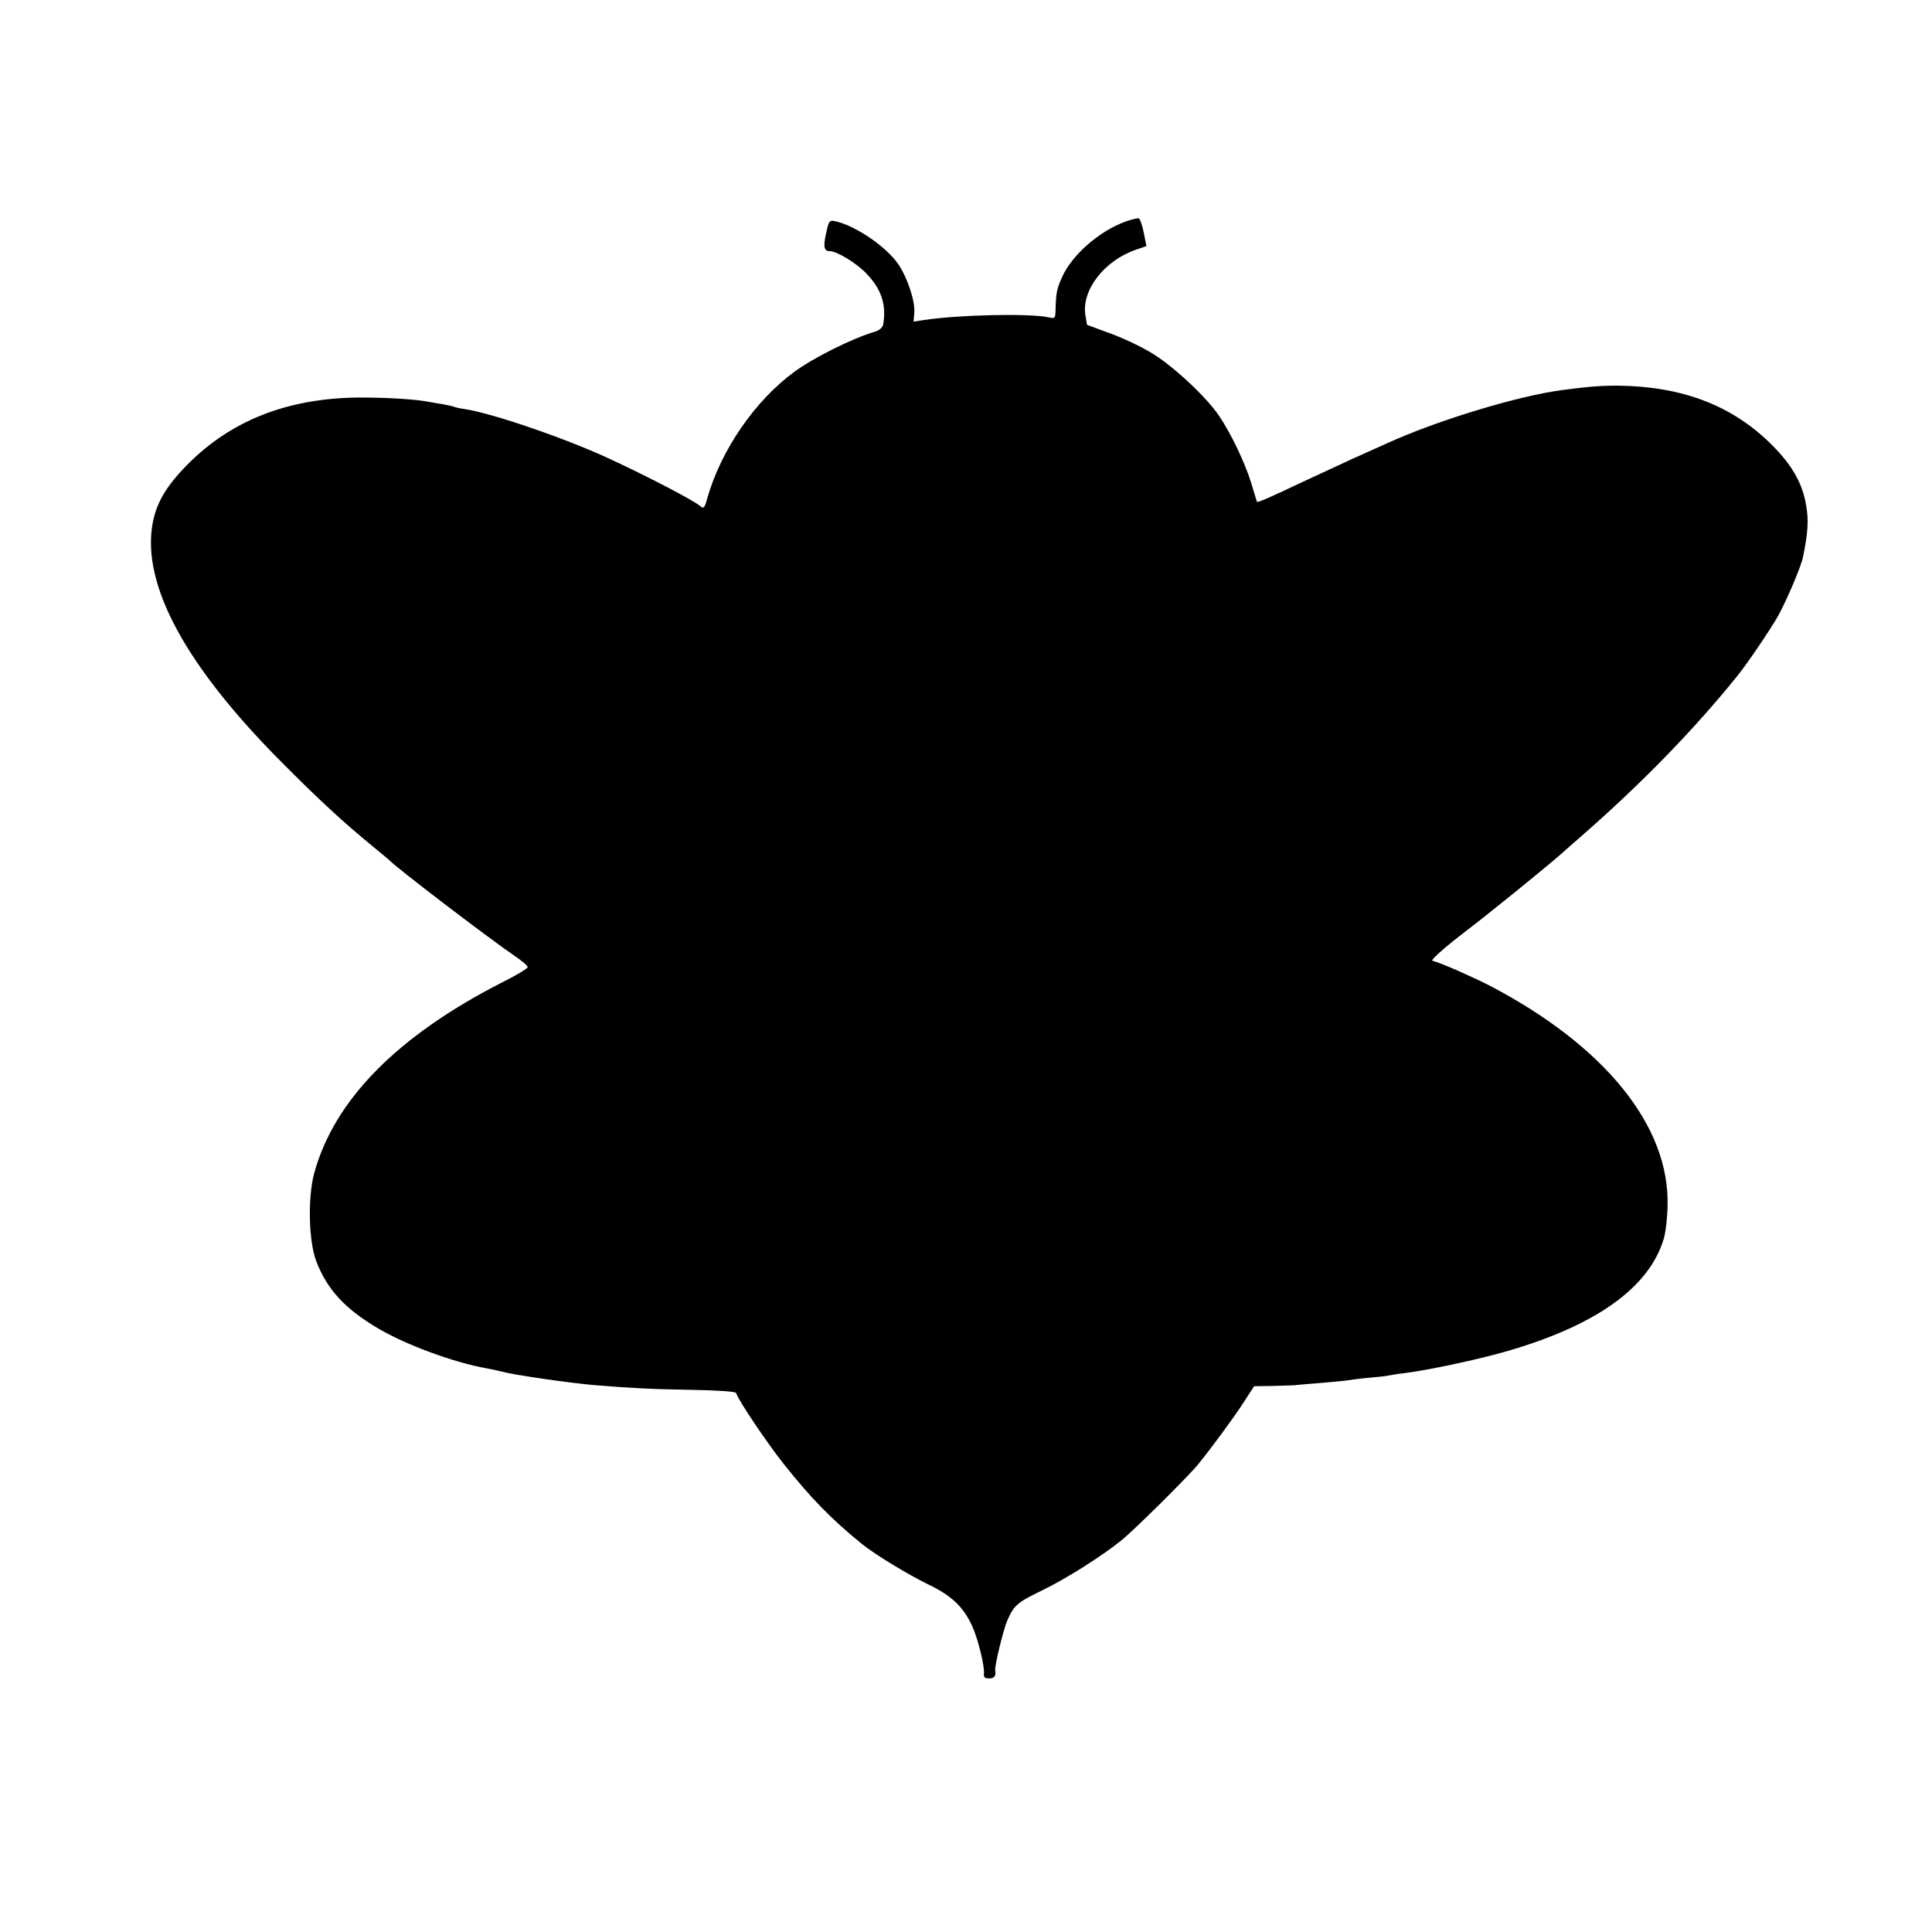
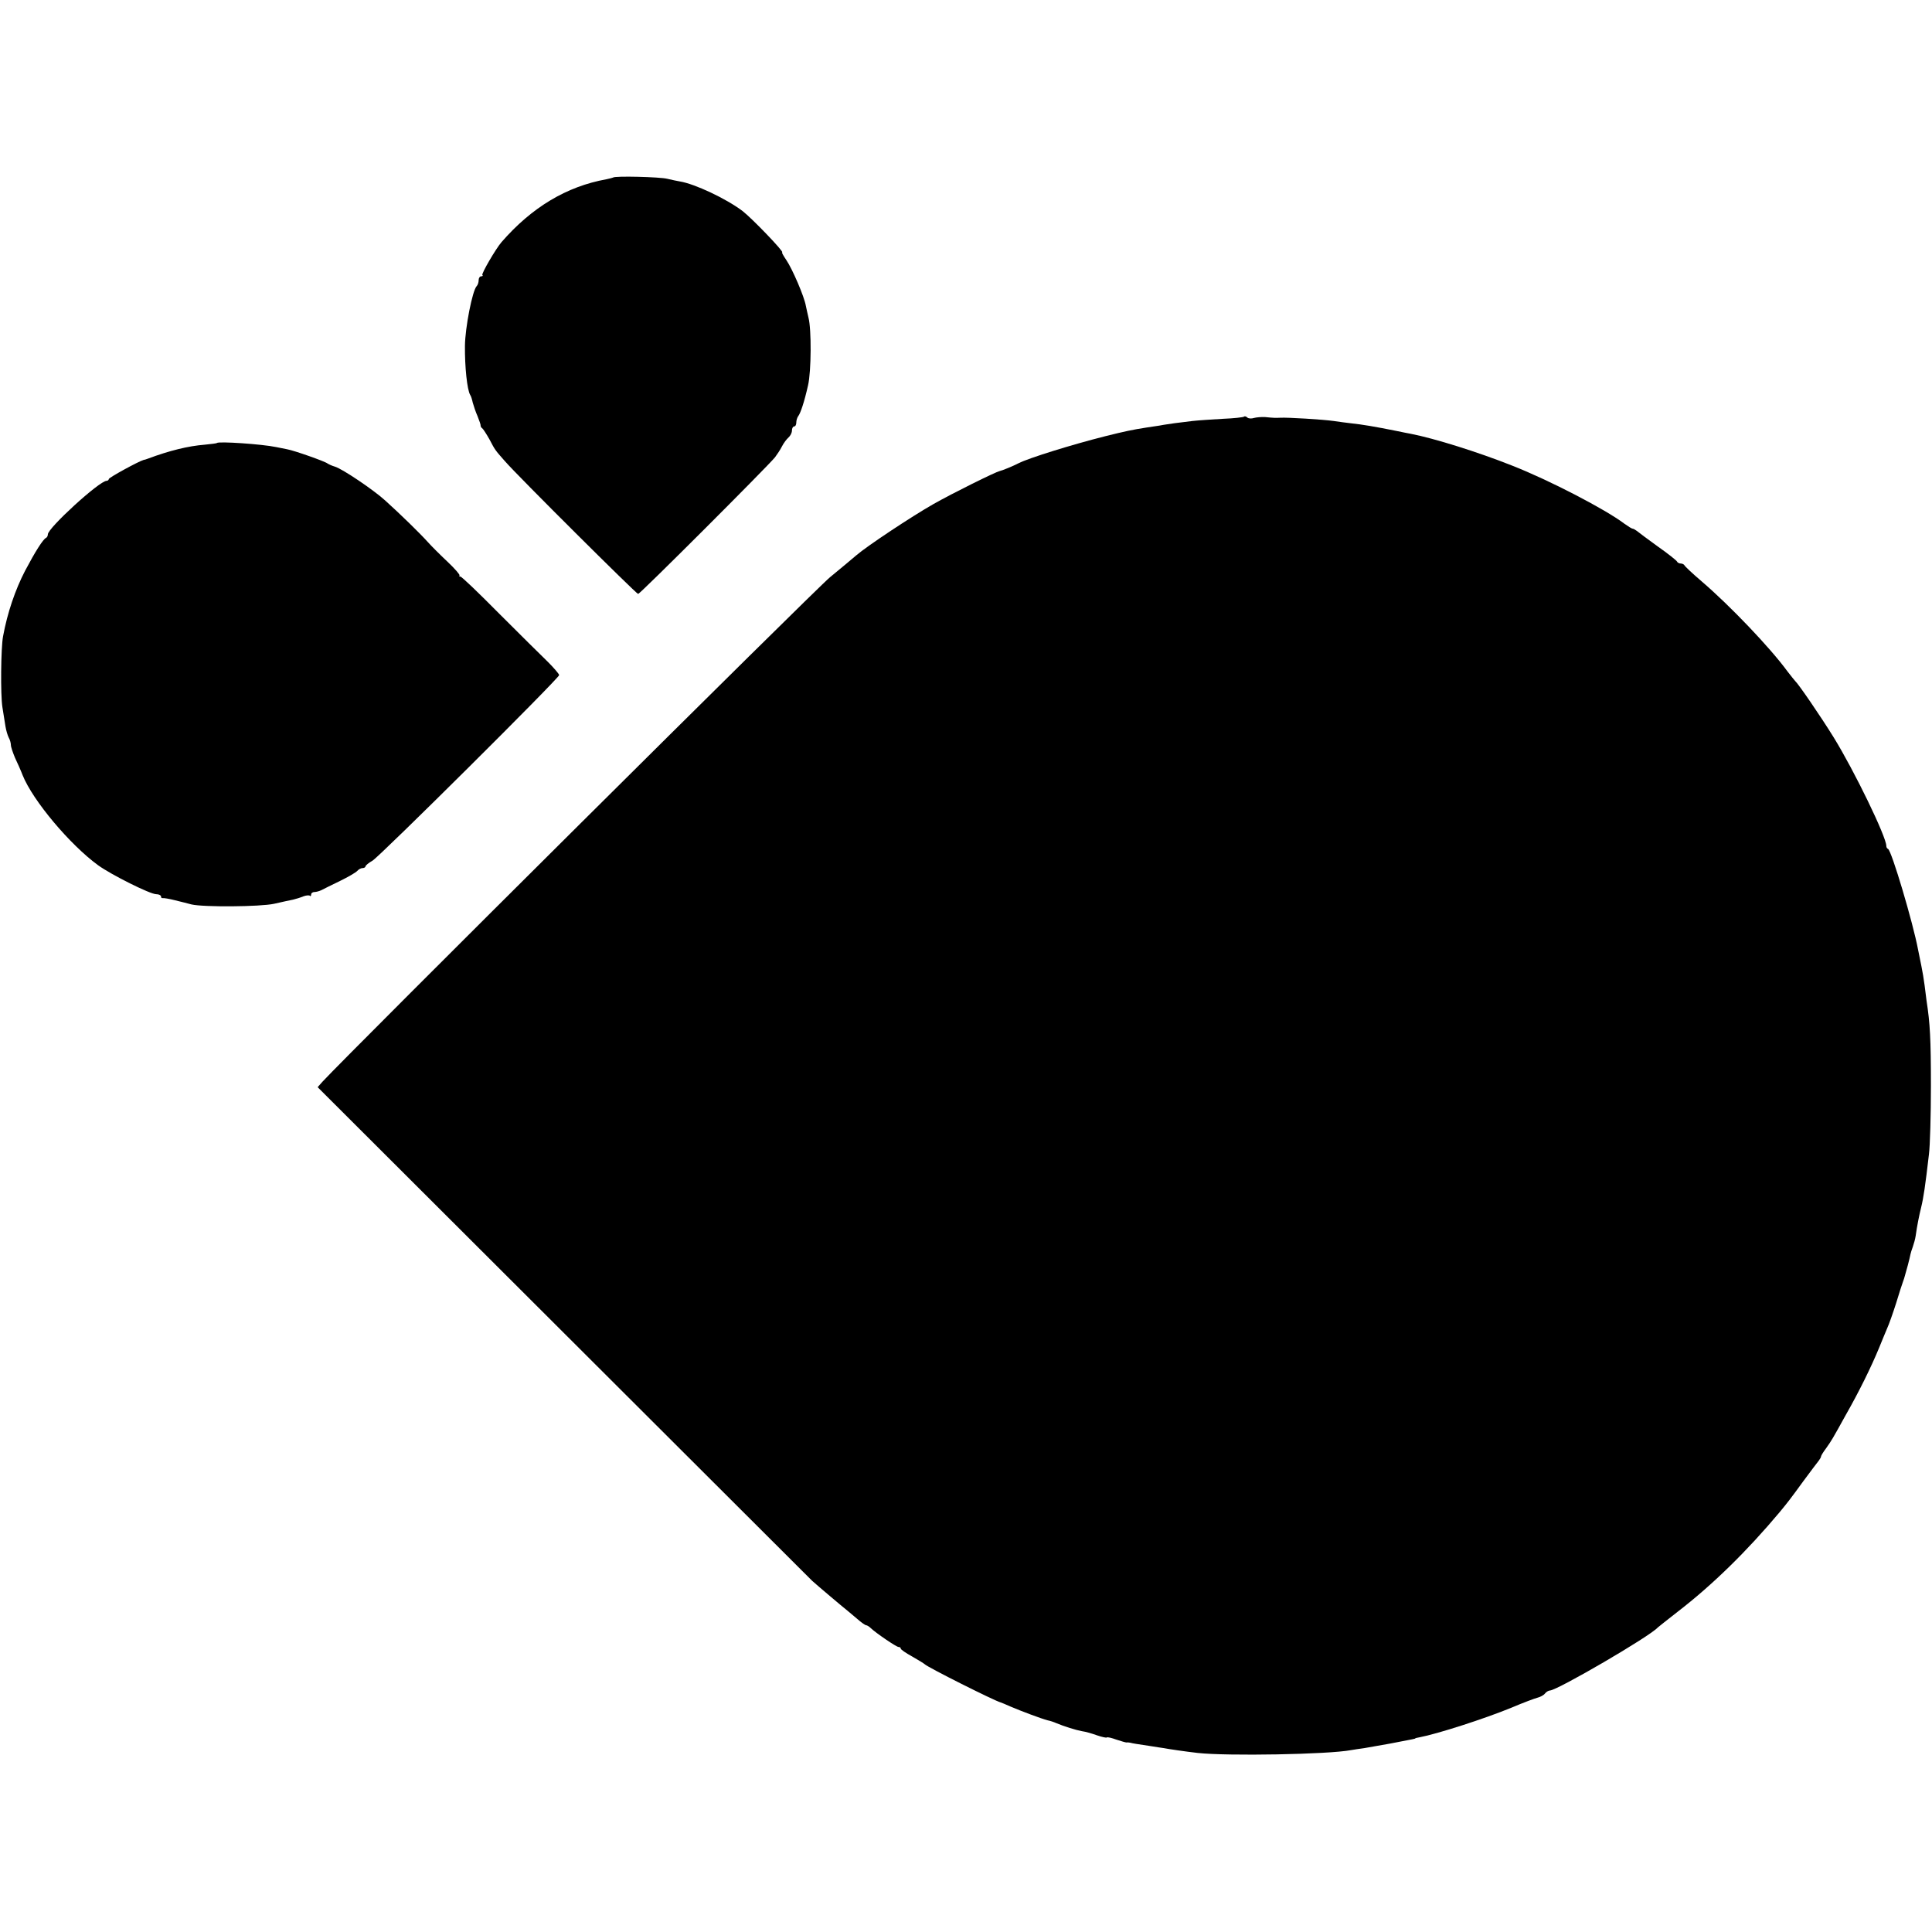
- <svg xmlns="http://www.w3.org/2000/svg" version="1.0" width="800pt" height="800pt" viewBox="0 0 800 800" preserveAspectRatio="xMidYMid meet">
-   <g transform="translate(0,800) scale(0.1,-0.1)" fill="#000000" stroke="none">
-     <path d="M4659 7082 c-109 -40 -221 -139 -261 -229 -22 -50 -25 -63 -27 -131 -1 -41 -2 -42 -28 -36 -82 17 -367 11 -517 -11 l-43 -7 3 39 c3 49 -29 144 -67 200 -51 73 -176 158 -260 177 -24 5 -27 3 -38 -49 -13 -57 -9 -75 15 -75 29 0 110 -49 151 -92 63 -65 84 -130 70 -212 -2 -12 -16 -24 -33 -29 -95 -28 -255 -108 -334 -166 -164 -120 -304 -324 -361 -523 -11 -41 -15 -46 -29 -34 -26 23 -212 120 -371 194 -179 84 -490 191 -604 208 -22 3 -43 8 -46 10 -4 2 -24 6 -44 10 -21 3 -47 8 -59 10 -55 11 -172 18 -286 18 -297 -2 -533 -94 -715 -279 -86 -87 -127 -156 -143 -242 -46 -253 135 -588 533 -988 159 -160 260 -253 385 -355 30 -25 57 -47 60 -50 24 -28 419 -329 525 -401 28 -19 50 -38 50 -44 0 -5 -49 -35 -110 -65 -431 -221 -691 -485 -774 -788 -27 -100 -23 -280 8 -363 45 -118 119 -199 259 -281 116 -68 312 -140 447 -164 17 -3 46 -9 65 -14 52 -14 269 -45 375 -55 161 -13 233 -17 404 -20 114 -2 187 -7 189 -13 10 -32 129 -208 198 -295 113 -142 197 -228 324 -331 53 -43 192 -127 272 -166 97 -46 147 -93 184 -174 24 -53 53 -170 48 -199 -1 -12 5 -17 22 -17 21 0 29 10 25 33 -3 19 33 167 50 207 28 63 40 74 143 124 98 47 250 143 331 209 53 43 273 261 315 312 56 69 149 195 189 257 l44 68 71 1 c39 1 82 2 96 3 14 2 66 6 115 10 50 4 99 9 110 11 11 2 49 7 84 10 35 3 73 7 85 10 11 2 39 7 61 9 108 14 303 56 425 91 370 107 589 264 649 465 8 25 15 86 16 135 10 332 -260 665 -739 915 -71 36 -197 92 -235 102 -7 2 42 47 110 100 68 52 135 105 149 117 14 11 30 24 35 28 26 20 202 164 229 188 6 6 47 41 91 80 251 219 469 443 648 665 41 50 139 195 170 250 36 66 95 204 103 244 21 104 24 153 12 218 -14 81 -52 151 -120 224 -171 183 -392 269 -683 267 -61 -1 -98 -4 -205 -18 -184 -24 -516 -125 -723 -219 -18 -8 -84 -38 -147 -66 -63 -29 -155 -72 -205 -95 -133 -63 -187 -87 -190 -83 -1 2 -12 37 -24 78 -25 82 -83 204 -133 278 -53 79 -197 213 -284 263 -43 26 -120 62 -171 80 l-92 34 -7 42 c-15 103 80 225 210 269 l43 15 -11 56 c-6 31 -16 58 -21 59 -6 1 -31 -5 -56 -14z" />
+ <svg xmlns="http://www.w3.org/2000/svg" version="1.0" width="888pt" height="888pt" viewBox="0 0 888 888" preserveAspectRatio="xMidYMid meet">
+   <g transform="translate(0,888) scale(0.1,-0.1)" fill="#000000" stroke="none">
+     <path d="M2818 8064 c-2 -1 -16 -5 -31 -8 -183 -33 -343 -129 -482 -289 -26 -30 -93 -145 -88 -151 4 -3 1 -6 -5 -6 -7 0 -12 -8 -12 -18 0 -10 -4 -22 -9 -27 -20 -21 -53 -191 -54 -274 -1 -97 10 -202 24 -226 4 -5 9 -22 12 -36 4 -14 13 -42 22 -62 8 -20 15 -40 14 -43 0 -4 3 -10 8 -13 4 -3 19 -26 33 -51 26 -50 27 -50 71 -100 58 -67 604 -610 612 -610 9 0 594 585 629 628 9 12 24 34 32 50 8 16 22 34 30 41 9 8 16 22 16 32 0 11 5 19 10 19 6 0 10 8 10 18 0 10 4 22 8 28 11 13 29 67 46 143 15 64 16 258 2 311 -3 14 -9 38 -12 54 -7 42 -62 170 -90 211 -13 19 -22 35 -19 35 12 0 -139 157 -182 190 -75 57 -220 125 -288 136 -11 2 -37 7 -57 12 -33 9 -243 14 -250 6z" />
+     <path d="M5718 6965 c-3 -3 -47 -8 -98 -10 -51 -3 -113 -7 -139 -10 -25 -3 -62 -8 -81 -10 -19 -3 -51 -7 -70 -11 -19 -3 -46 -7 -60 -9 -65 -10 -102 -18 -190 -40 -151 -38 -351 -100 -398 -124 -25 -13 -76 -34 -87 -36 -21 -5 -215 -101 -305 -152 -100 -57 -304 -192 -355 -236 -16 -14 -70 -59 -120 -100 -68 -56 -2213 -2189 -2333 -2319 l-22 -25 1126 -1124 c619 -618 1135 -1133 1147 -1145 21 -19 139 -119 162 -137 5 -4 25 -21 44 -37 19 -17 38 -30 42 -30 4 0 14 -6 21 -13 24 -23 118 -87 128 -87 6 0 10 -3 10 -7 0 -5 24 -21 53 -37 28 -16 54 -32 57 -35 11 -13 324 -170 350 -176 3 -1 23 -9 45 -19 49 -21 143 -56 170 -63 11 -2 29 -8 40 -13 36 -15 90 -32 118 -37 16 -2 47 -11 69 -19 23 -8 43 -12 45 -10 3 3 23 -2 45 -10 21 -7 42 -13 46 -13 4 1 12 0 17 -1 15 -4 25 -5 90 -15 33 -5 62 -10 65 -10 13 -3 101 -16 155 -22 135 -15 600 -7 705 13 14 2 41 7 60 9 19 3 73 13 119 21 114 22 116 22 116 24 0 1 9 3 20 5 80 15 298 85 422 136 54 23 108 43 120 46 12 3 28 11 34 19 6 8 17 14 23 14 34 1 460 249 496 290 3 3 44 35 91 72 161 124 319 279 469 458 37 45 49 60 107 140 35 47 67 90 73 97 5 7 10 15 10 19 0 3 10 20 23 37 26 37 28 40 91 154 60 105 117 221 152 306 14 34 31 76 38 92 8 17 26 68 41 115 14 47 29 92 32 100 3 8 7 20 8 25 2 6 8 28 14 50 6 22 11 45 12 50 1 6 6 21 11 35 5 14 11 36 13 50 6 44 16 94 25 130 11 45 19 98 36 245 5 39 9 180 9 315 0 215 -4 287 -20 390 -2 14 -6 46 -9 71 -3 25 -10 66 -15 90 -5 24 -12 58 -15 74 -23 123 -122 456 -138 463 -5 2 -8 8 -8 14 0 42 -147 345 -242 499 -60 97 -163 247 -177 259 -3 3 -19 23 -36 45 -79 108 -264 302 -395 414 -41 35 -76 68 -78 73 -2 4 -10 8 -17 8 -7 0 -15 4 -17 9 -1 4 -41 36 -88 69 -47 34 -90 66 -97 72 -7 5 -15 10 -19 10 -4 0 -21 11 -38 23 -87 66 -345 200 -516 267 -156 62 -357 125 -465 146 -11 2 -42 8 -70 14 -95 19 -153 29 -210 35 -16 2 -50 6 -75 10 -49 7 -213 17 -245 15 -23 -1 -30 -1 -70 3 -16 1 -40 -1 -51 -4 -12 -4 -26 -3 -31 2 -5 5 -12 7 -15 4z" />
+     <path d="M997 6844 c-1 -2 -27 -5 -57 -8 -75 -6 -161 -27 -260 -64 -8 -3 -17 -6 -20 -6 -22 -6 -160 -81 -160 -88 0 -4 -5 -8 -10 -8 -33 0 -270 -217 -270 -246 0 -7 -4 -14 -8 -16 -14 -6 -50 -63 -97 -152 -45 -87 -81 -192 -101 -301 -10 -53 -12 -268 -3 -325 5 -30 11 -70 14 -88 3 -19 10 -42 15 -52 6 -10 10 -26 10 -34 0 -9 9 -35 19 -59 11 -23 27 -59 35 -80 47 -117 218 -320 347 -414 61 -44 239 -133 267 -133 12 0 22 -5 22 -10 0 -6 3 -9 8 -8 4 1 30 -3 57 -10 28 -7 61 -15 75 -19 56 -13 316 -11 380 3 36 8 75 17 87 19 12 3 33 9 47 15 13 5 27 6 30 3 3 -4 6 -1 6 5 0 7 7 12 15 12 8 0 23 4 33 9 9 5 48 24 85 42 37 18 73 39 79 46 6 7 17 13 24 13 8 0 14 4 14 8 0 4 14 16 32 26 36 22 858 839 858 853 0 5 -24 33 -52 61 -29 28 -129 127 -223 221 -93 94 -173 171 -179 171 -5 0 -7 2 -4 5 3 3 -22 32 -55 63 -33 31 -74 72 -91 91 -34 38 -125 127 -196 191 -54 49 -195 144 -230 155 -14 4 -29 11 -35 15 -13 10 -152 59 -185 65 -14 3 -36 7 -50 10 -67 14 -264 27 -273 19z" />
  </g>
</svg>
